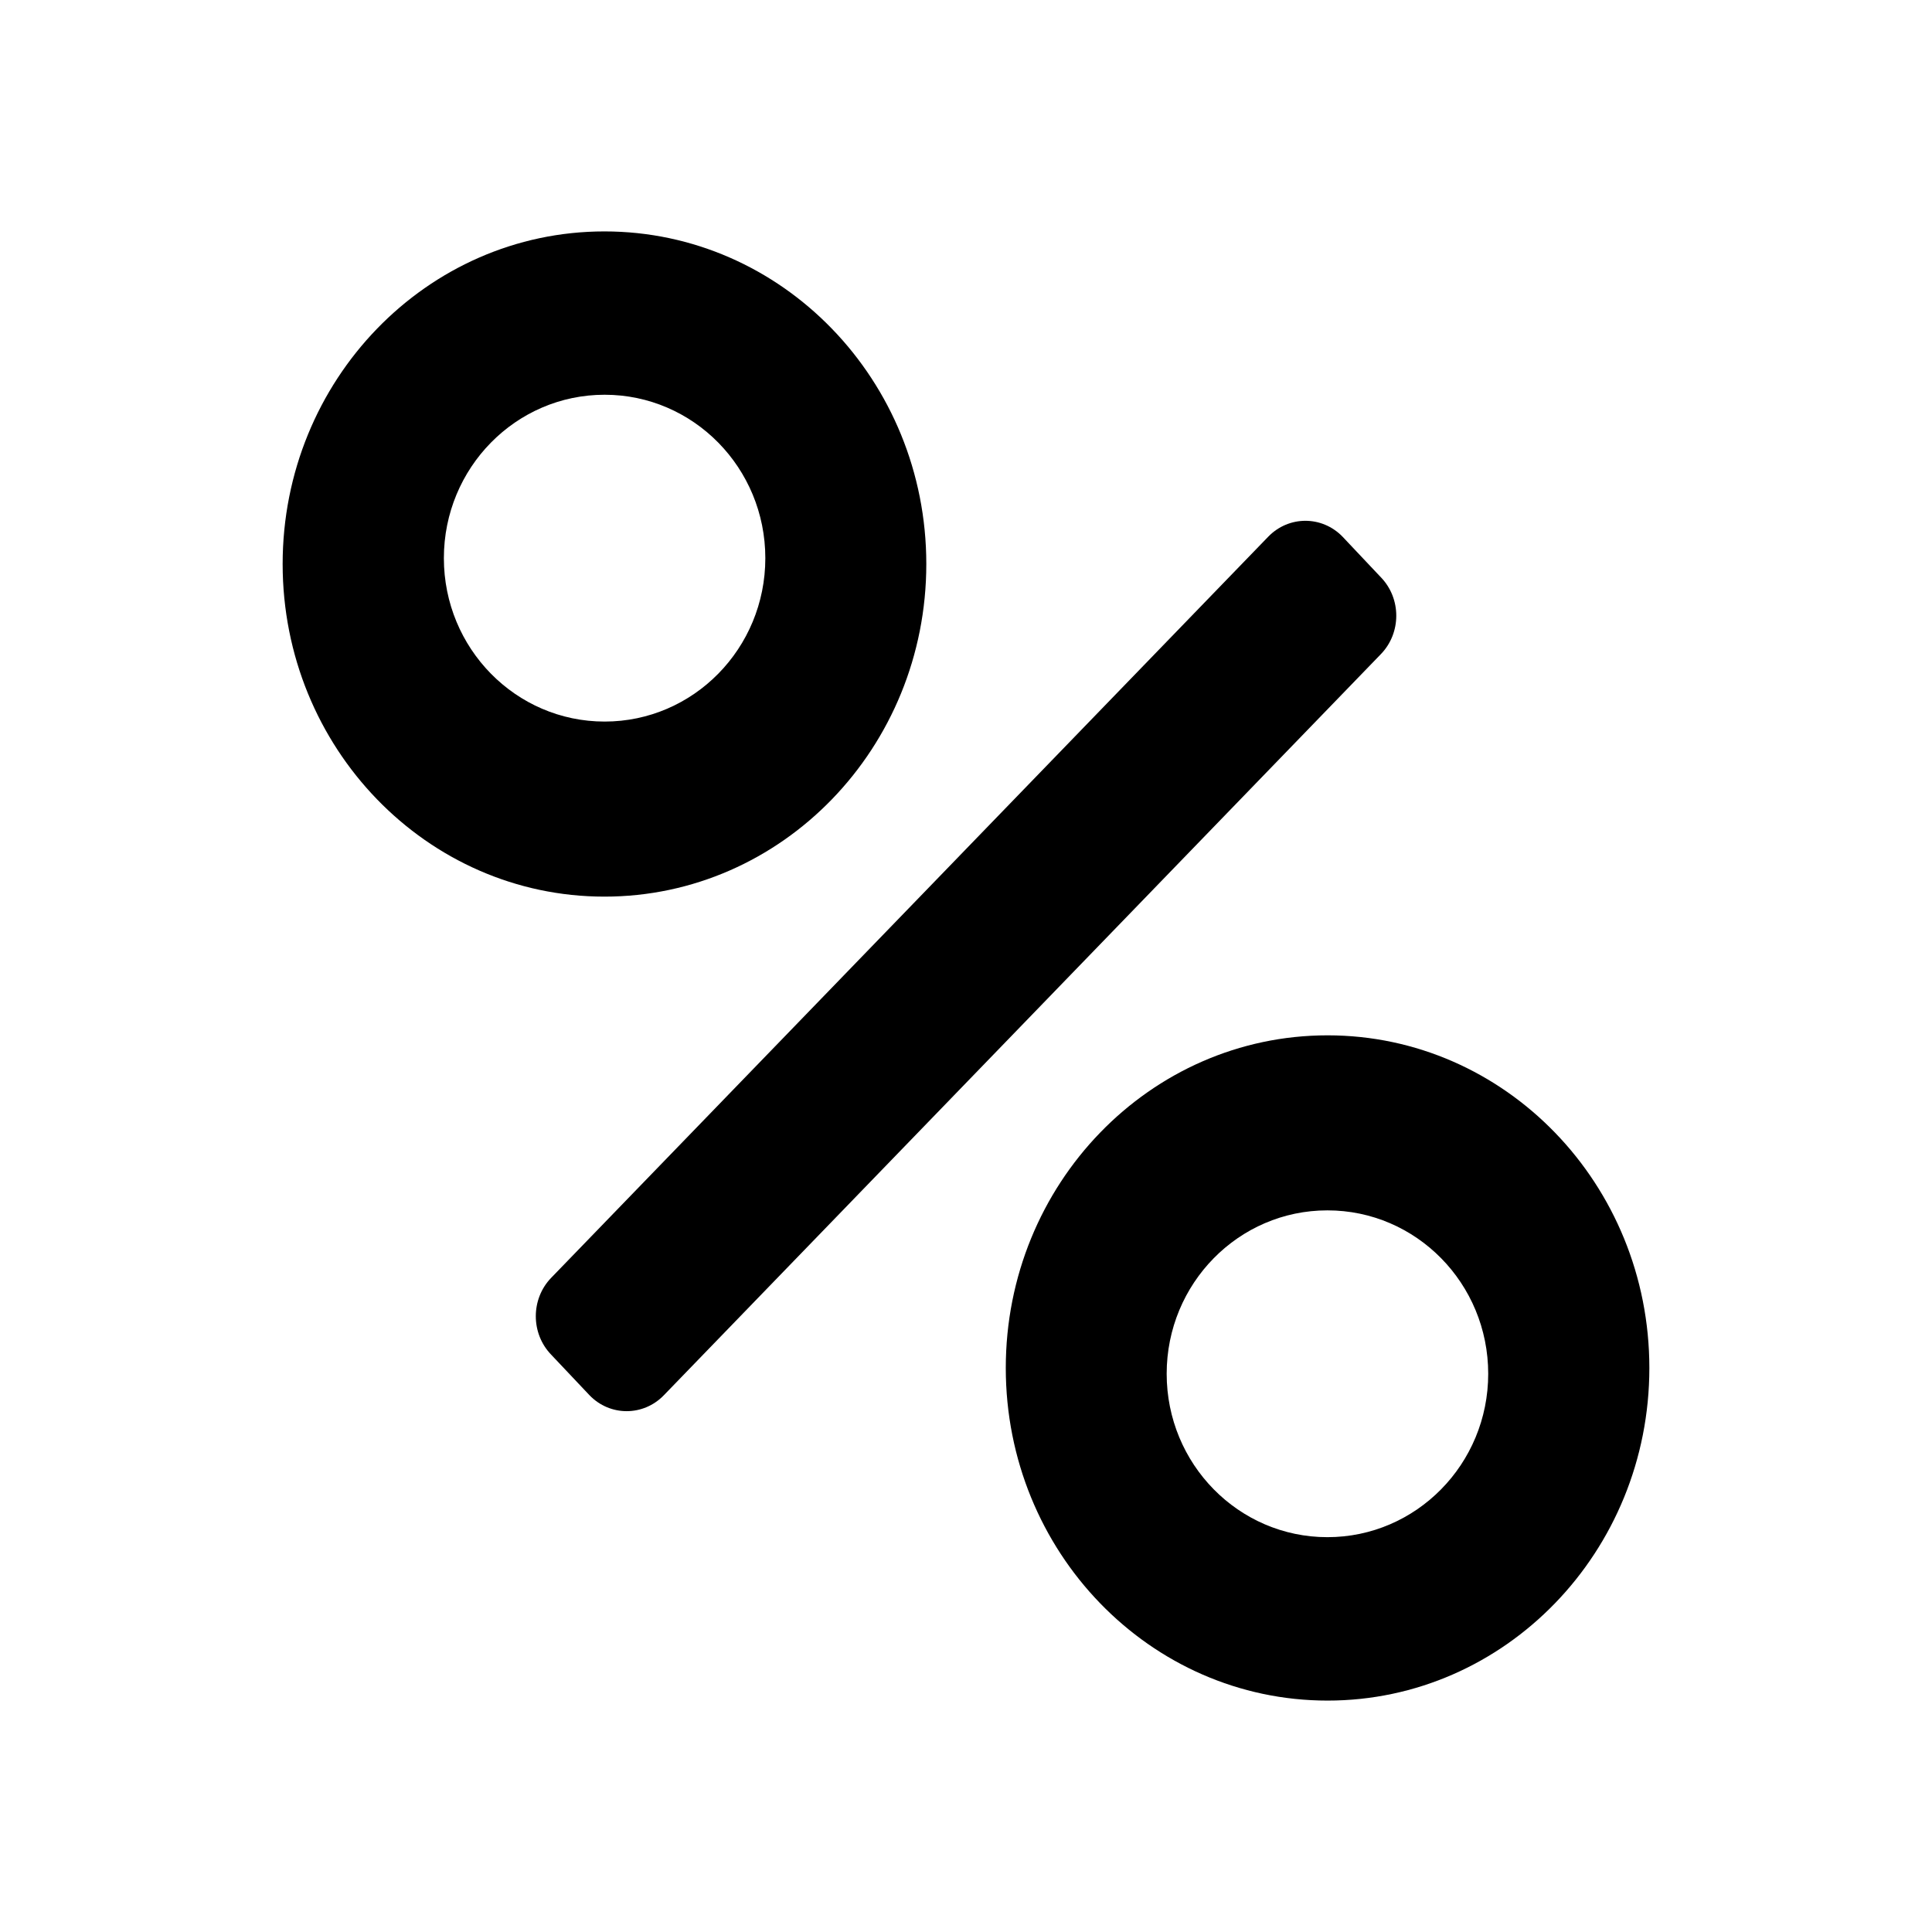
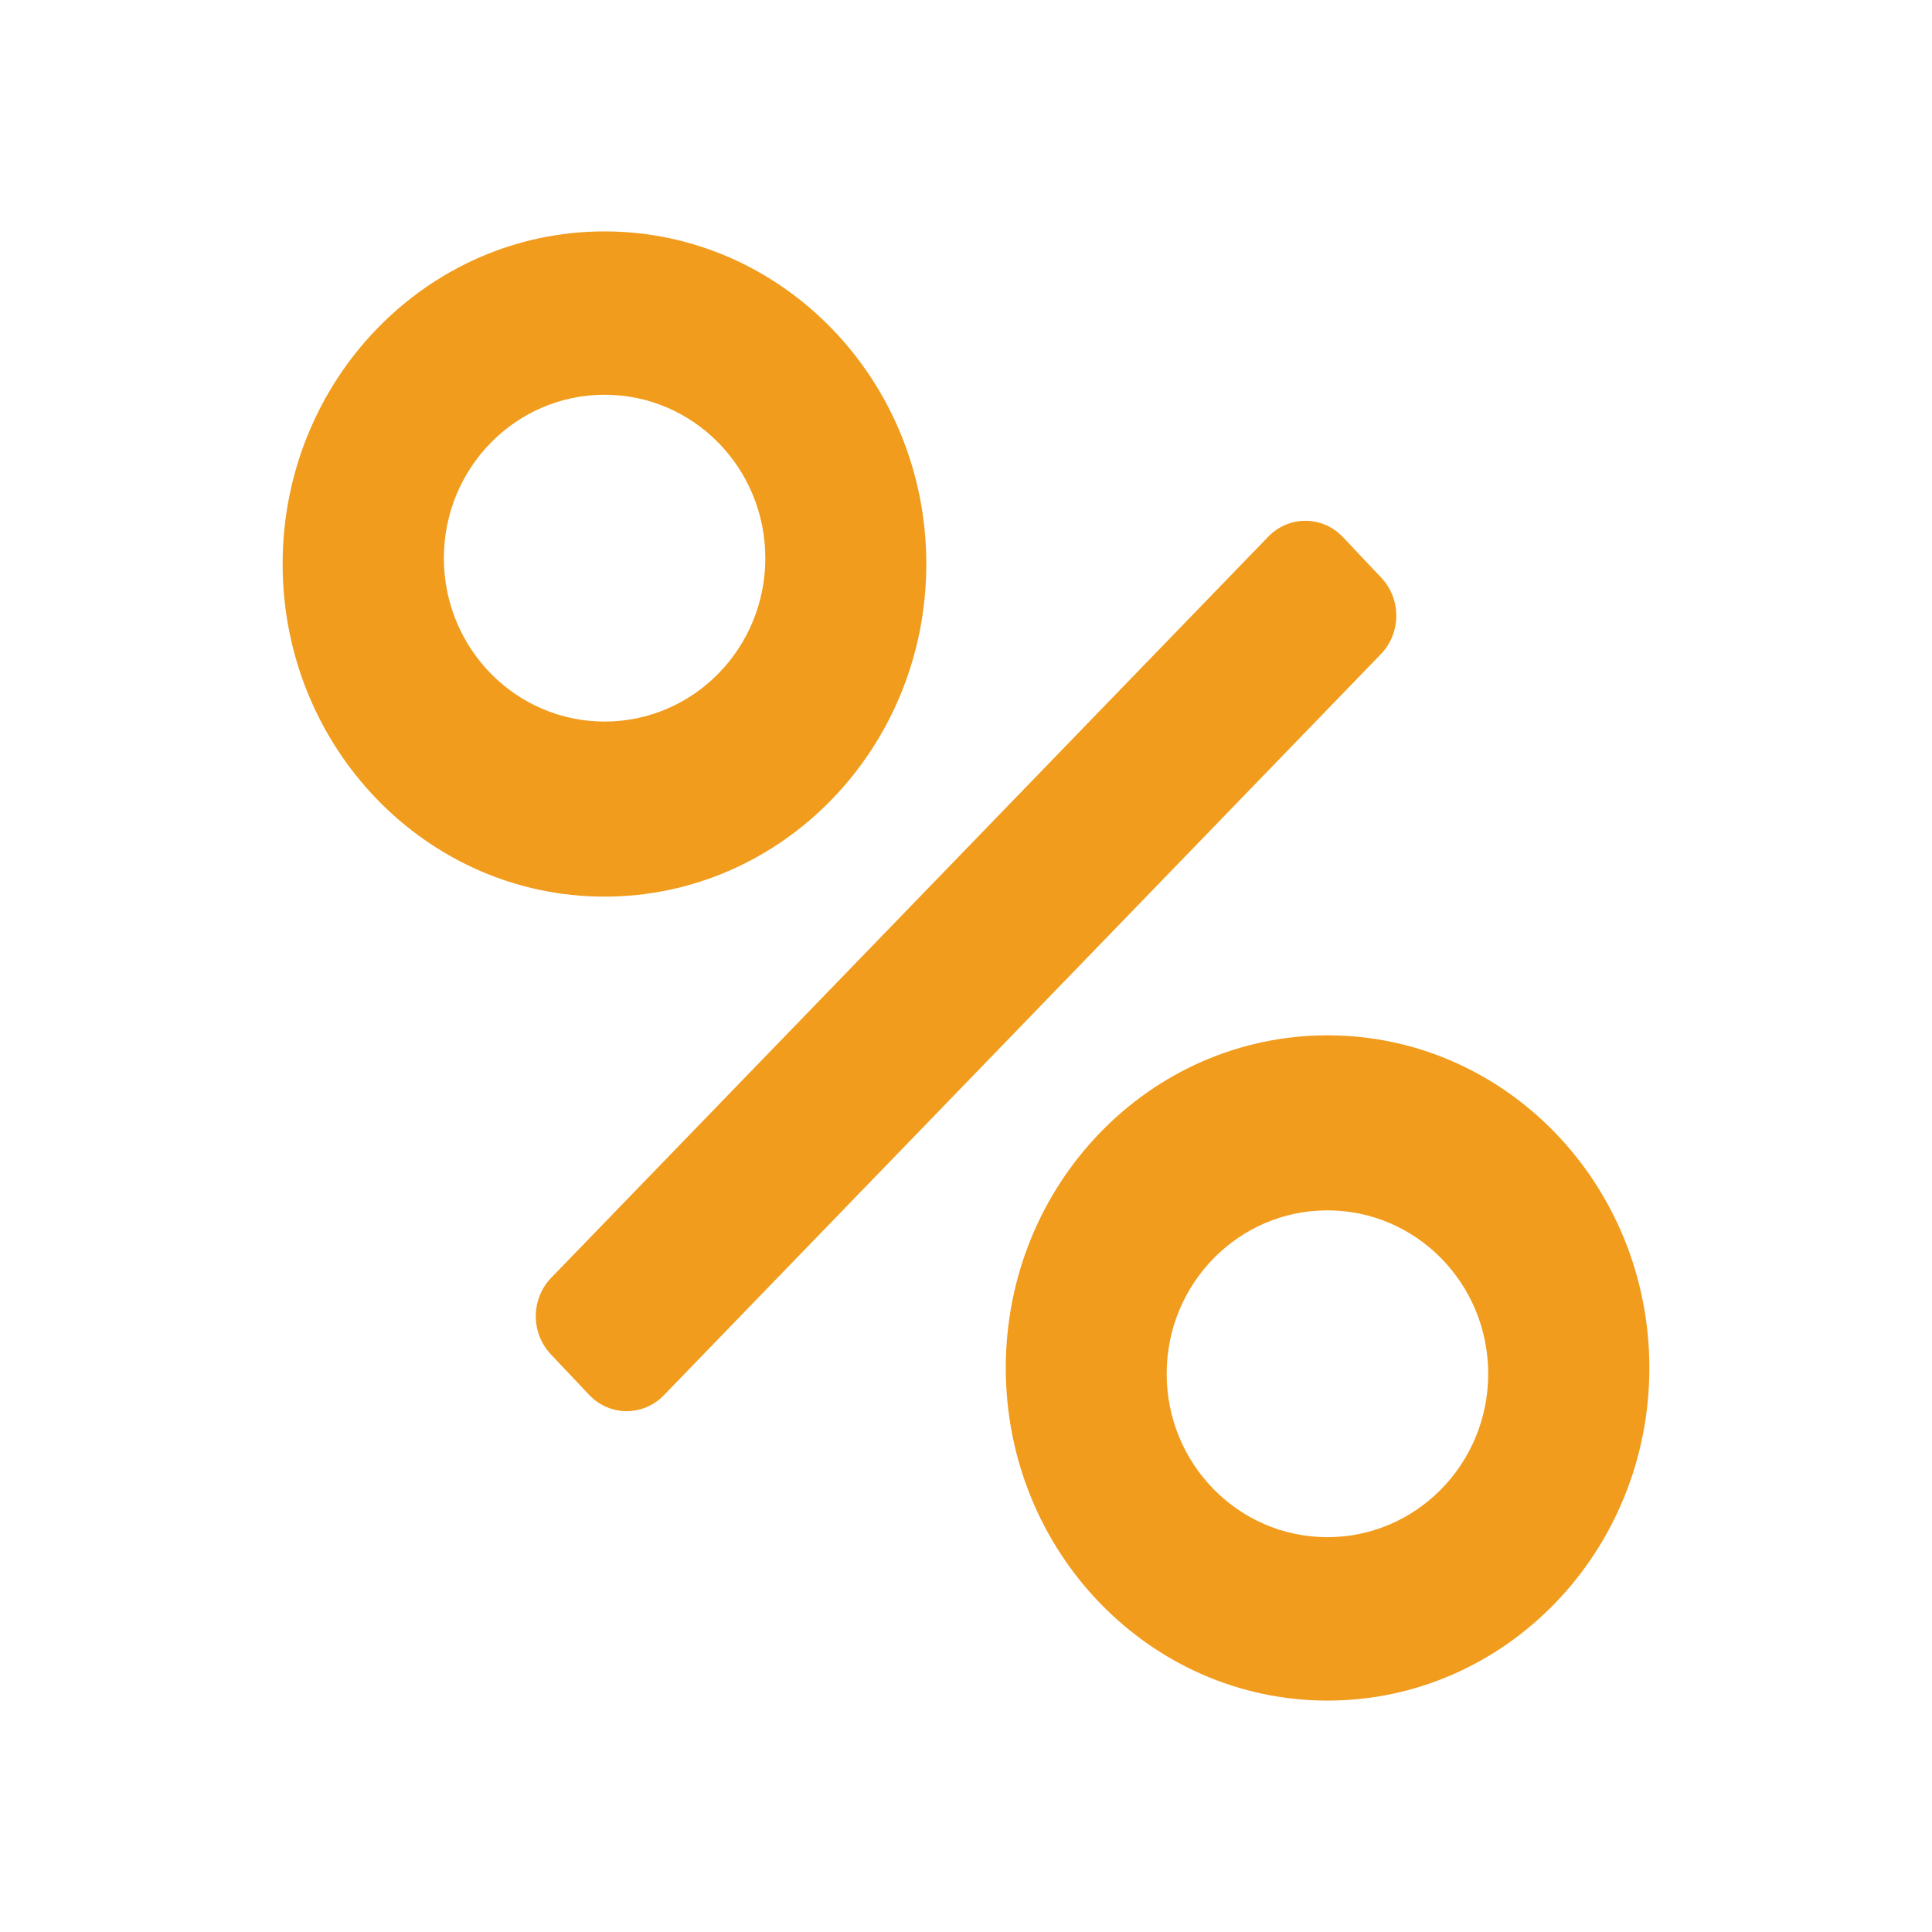
- <svg xmlns="http://www.w3.org/2000/svg" version="1.1" id="Layer_1" x="0px" y="0px" width="500px" height="500px" viewBox="0 0 500 500" enable-background="new 0 0 500 500" xml:space="preserve">
+ <svg xmlns="http://www.w3.org/2000/svg" version="1.1" id="Layer_1" x="0px" y="0px" fill="#F19C1C" width="60px" height="60px" viewBox="0 0 500 500" enable-background="new 0 0 500 500" xml:space="preserve">
  <path d="M239.727,145.962c0-47.533-37.304-86.073-83.301-86.073c-45.975,0-83.278,38.54-83.278,86.073  c0,47.544,37.303,86.084,83.278,86.084C202.423,232.046,239.727,193.506,239.727,145.962z M114.874,144.453  c0-23.358,18.619-42.293,41.596-42.293c22.987,0,41.596,18.935,41.596,42.293c0,23.353-18.608,42.288-41.596,42.288  C133.493,186.74,114.874,167.806,114.874,144.453z" />
  <path d="M357.366,149.399l-9.914-10.502c-5.316-5.491-13.923-5.48-19.239,0.005L142.645,330.696c-5.306,5.491-5.306,14.392,0,19.894  l9.925,10.503c5.295,5.49,13.923,5.49,19.24-0.011l185.557-191.79C362.684,163.802,362.684,154.89,357.366,149.399z" />
  <path d="M343.574,267.943c-45.997,0-83.279,38.534-83.279,86.09c0,47.533,37.282,86.078,83.279,86.078s83.278-38.557,83.278-86.078  C426.853,306.478,389.571,267.943,343.574,267.943z M343.53,397.818c-22.987,0-41.596-18.936-41.596-42.282  c0-23.369,18.63-42.304,41.596-42.293c22.987-0.011,41.618,18.924,41.618,42.293C385.148,378.883,366.518,397.818,343.53,397.818z" />
</svg>
